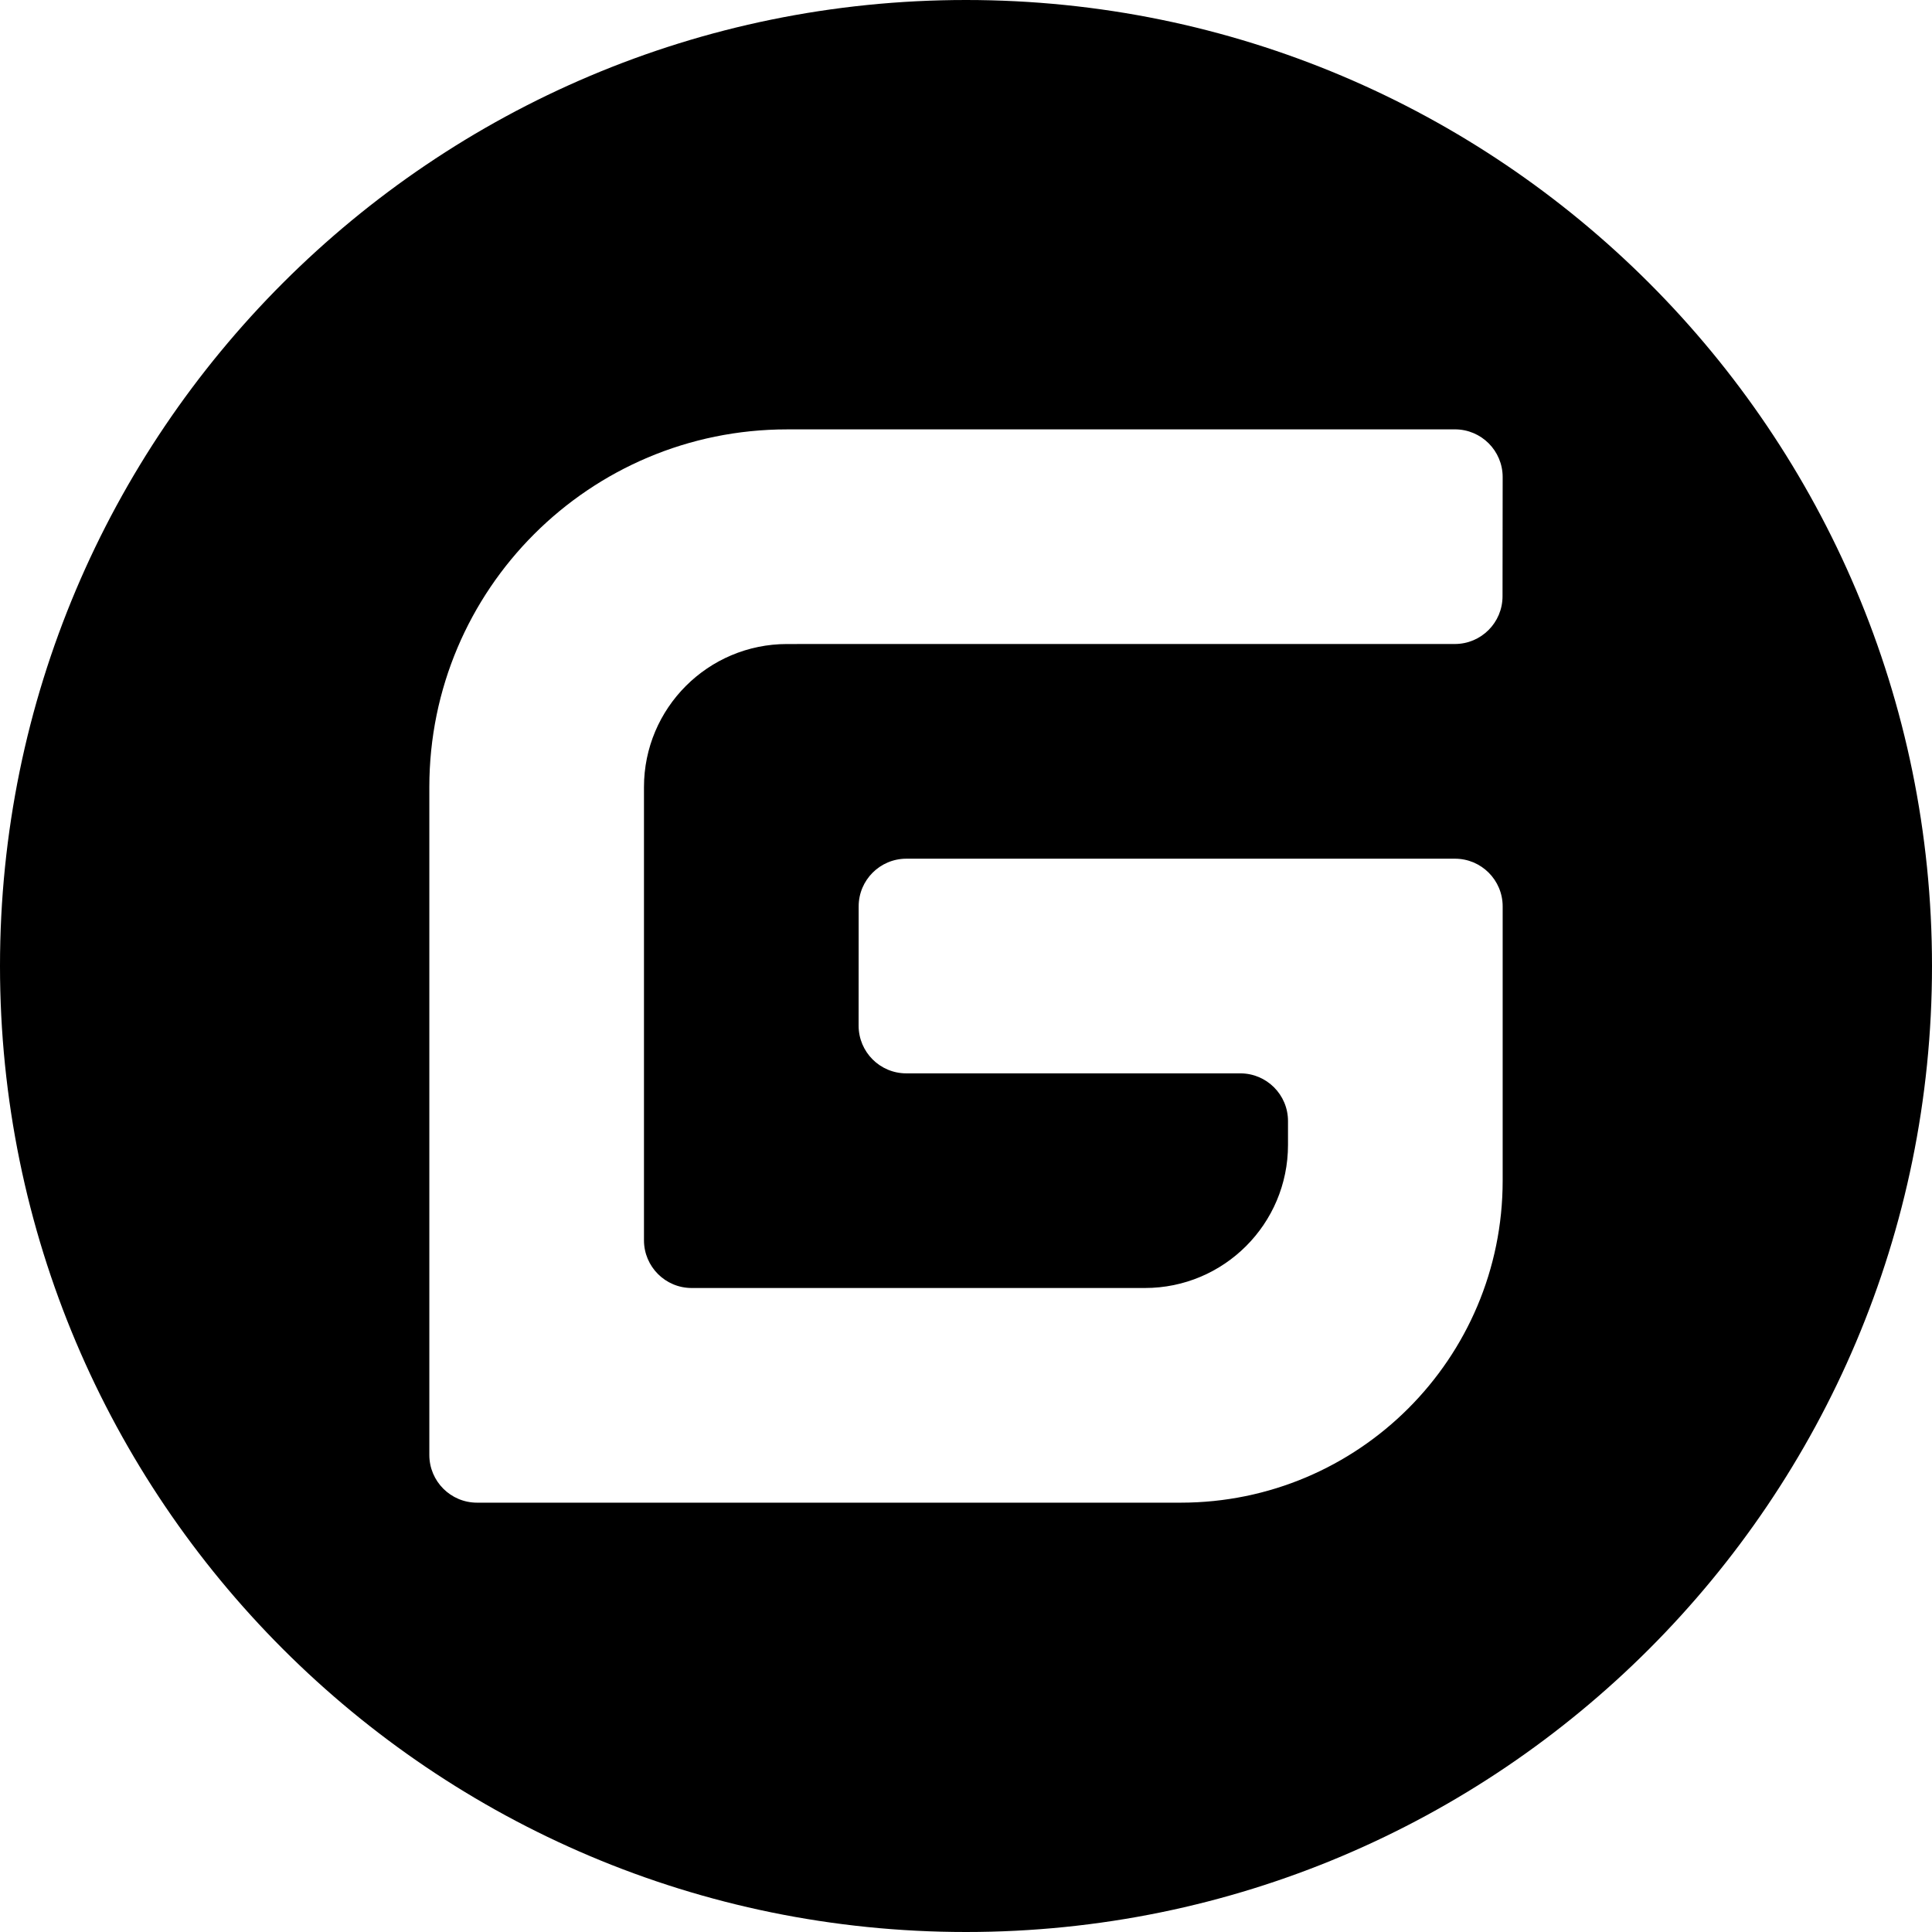
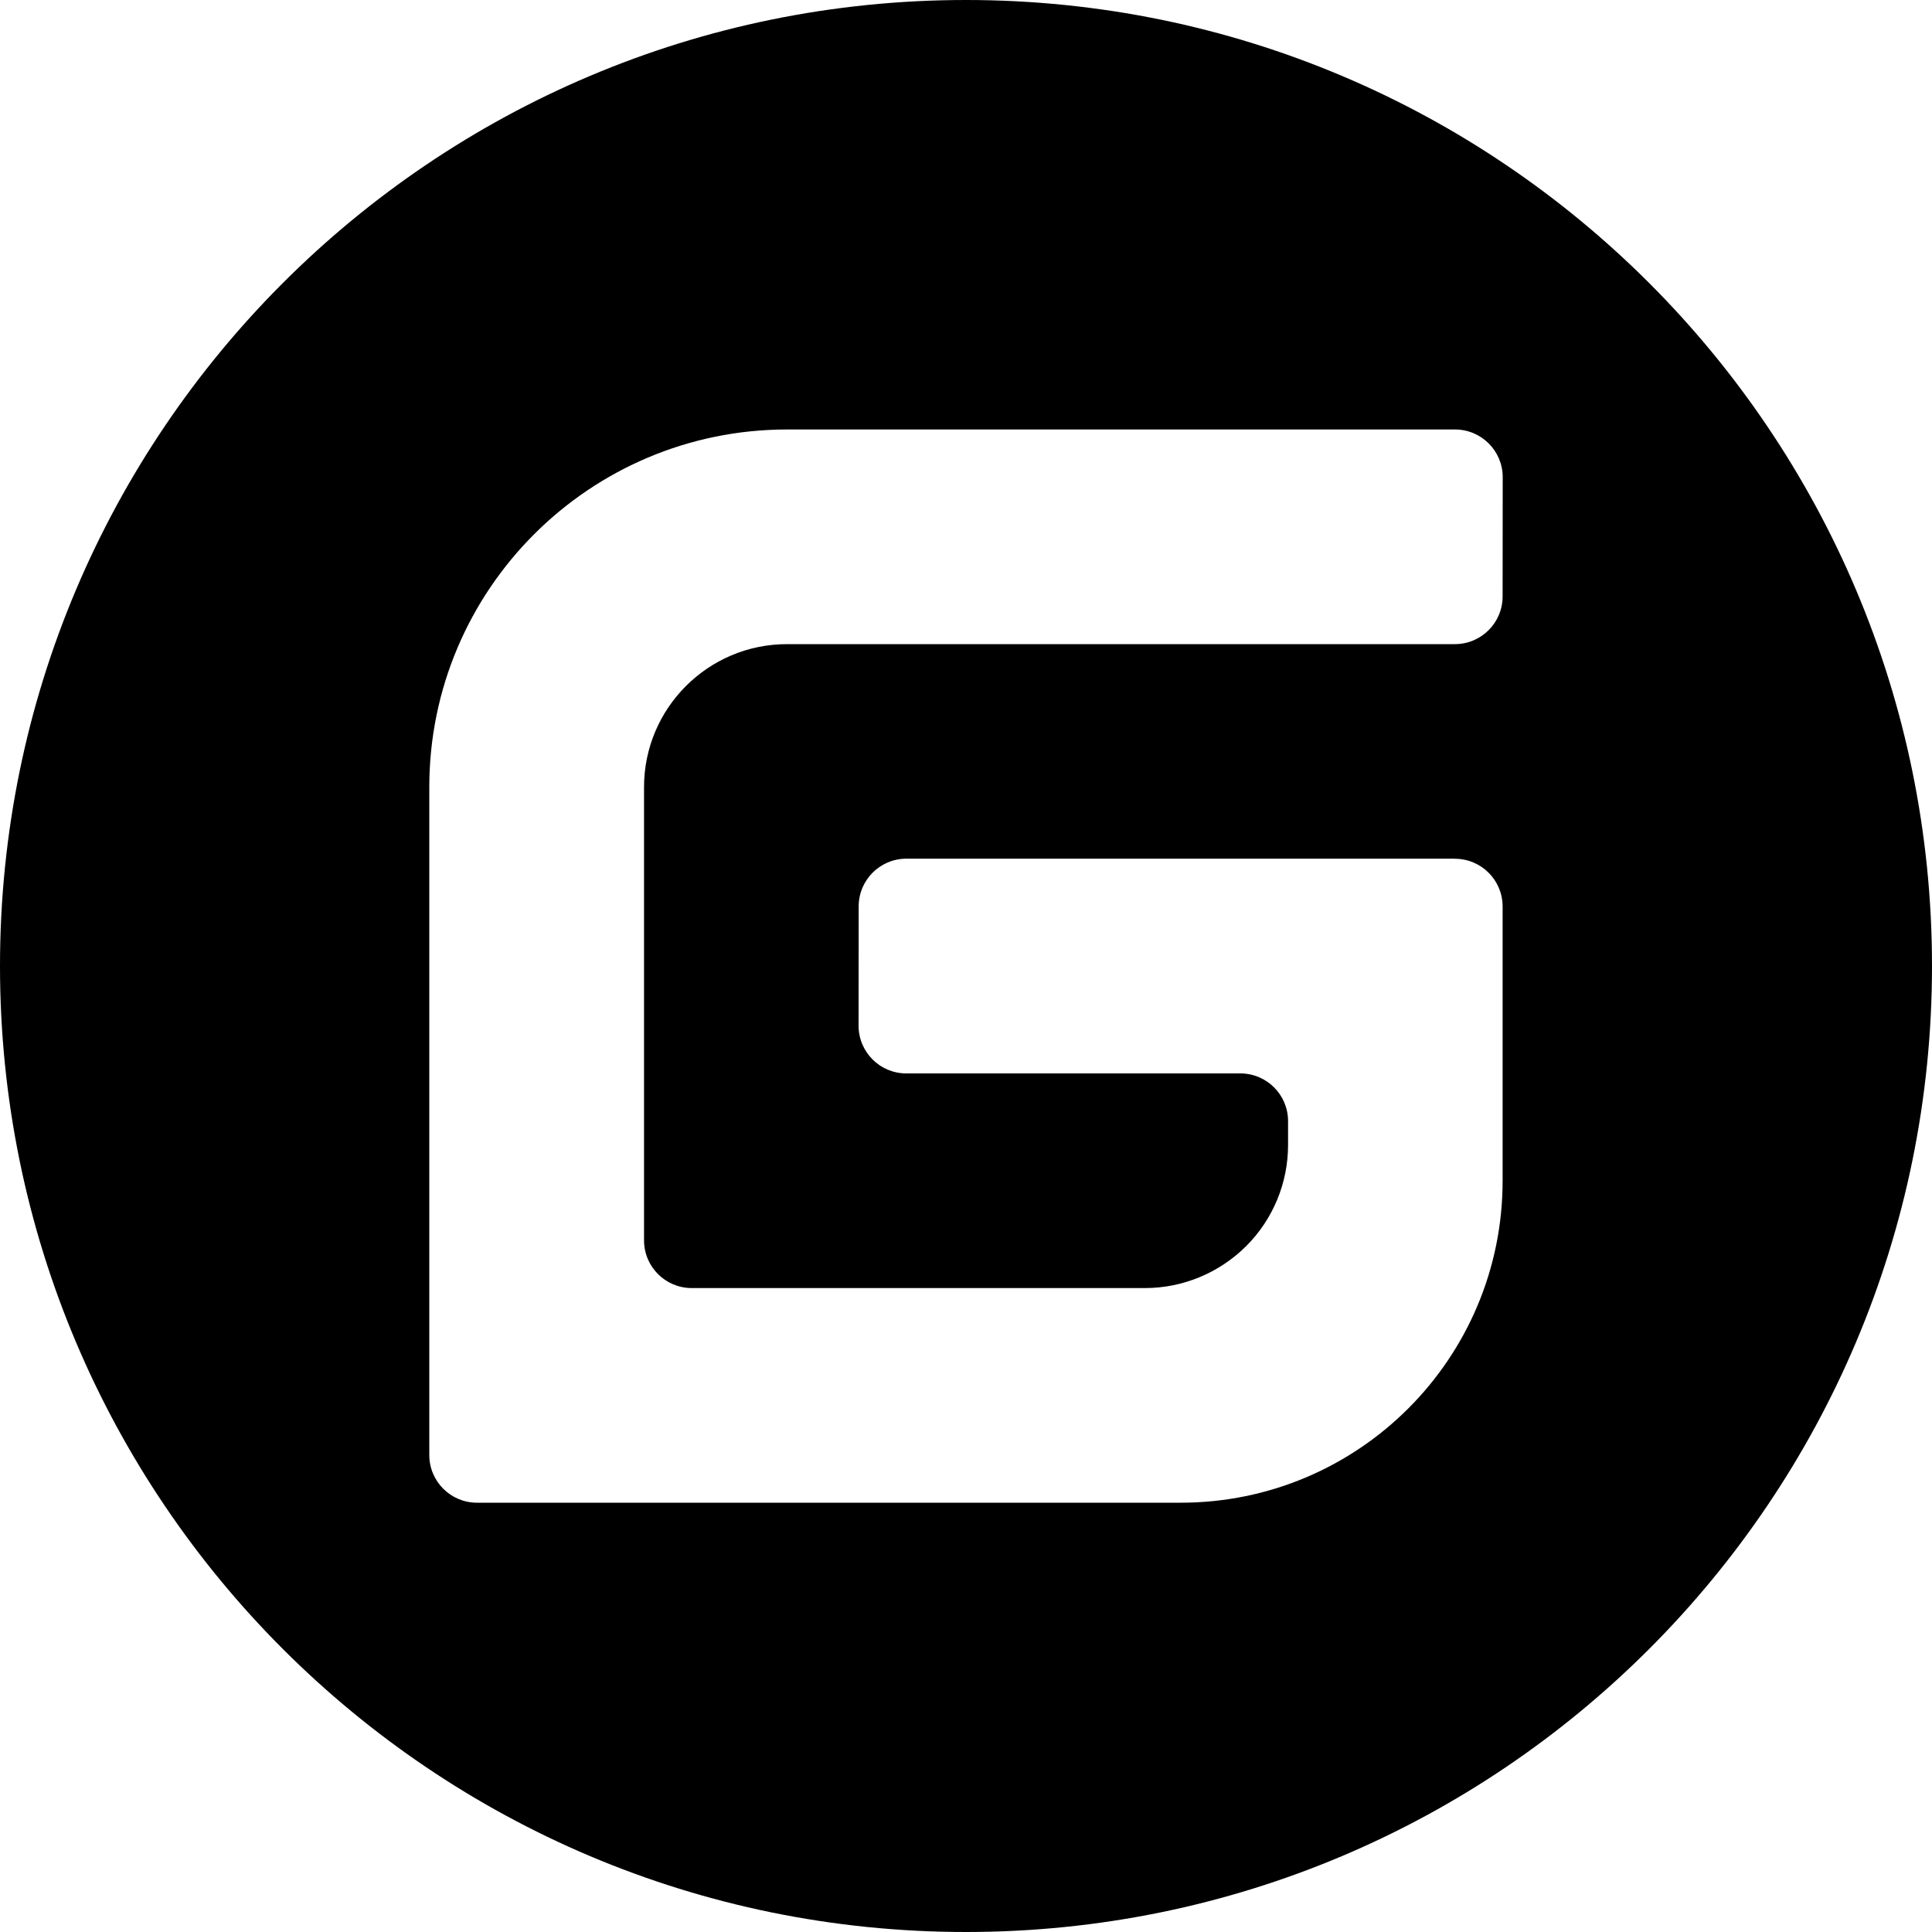
- <svg xmlns="http://www.w3.org/2000/svg" t="1548067564289" class="icon" style="" viewBox="0 0 1024 1024" version="1.1" p-id="2568" width="200" height="200">
-   <defs>
-     <style type="text/css" />
-   </defs>
-   <path d="M512 1024C229.234 1024 0 794.766 0 512S229.234 0 512 0s512 229.234 512 512-229.234 512-512 512z m259.157-568.889l-290.759 0.014c-13.966 0-25.287 11.321-25.287 25.273l-0.028 63.218c0 13.966 11.307 25.287 25.273 25.287h177.024c13.966 0 25.287 11.307 25.287 25.273v12.644A75.847 75.847 0 0 1 606.82 682.667h-240.213a25.287 25.287 0 0 1-25.287-25.273V417.195a75.847 75.847 0 0 1 75.847-75.847L771.086 341.333c13.966 0 25.273-11.307 25.287-25.273L796.444 252.871c0-13.966-11.307-25.287-25.273-25.301l-353.991 0.014C312.462 227.57 227.556 312.476 227.556 417.195v353.963c0 13.966 11.321 25.287 25.287 25.287H625.778c94.265 0 170.667-76.402 170.667-170.667V480.398c0-13.952-11.321-25.273-25.287-25.273z" p-id="2569" />
+ <svg xmlns="http://www.w3.org/2000/svg" version="1.1" width="20" height="20" viewBox="0 0 20 20">
+   <path d="M10 20c-5.523 0-10-4.477-10-10s4.477-10 10-10c5.523 0 10 4.477 10 10s-4.477 10-10 10zM15.062 8.889l-5.679 0c-0.273 0-0.494 0.221-0.494 0.494l-0.001 1.235c0 0.273 0.221 0.494 0.494 0.494h3.458c0.273 0 0.494 0.221 0.494 0.494v0.247c0 0.393-0.156 0.77-0.434 1.047s-0.655 0.434-1.047 0.434h-4.692c-0.273 0-0.494-0.221-0.494-0.494v-4.691c0-0.818 0.663-1.481 1.481-1.481l6.913-0c0.273 0 0.494-0.221 0.494-0.494l0.001-1.234c0-0.273-0.221-0.494-0.494-0.494l-6.914 0c-2.045-0-3.704 1.658-3.704 3.703v6.913c0 0.273 0.221 0.494 0.494 0.494h7.284c1.841 0 3.333-1.492 3.333-3.333v-2.839c0-0.273-0.221-0.494-0.494-0.494v-0z" />
</svg>
